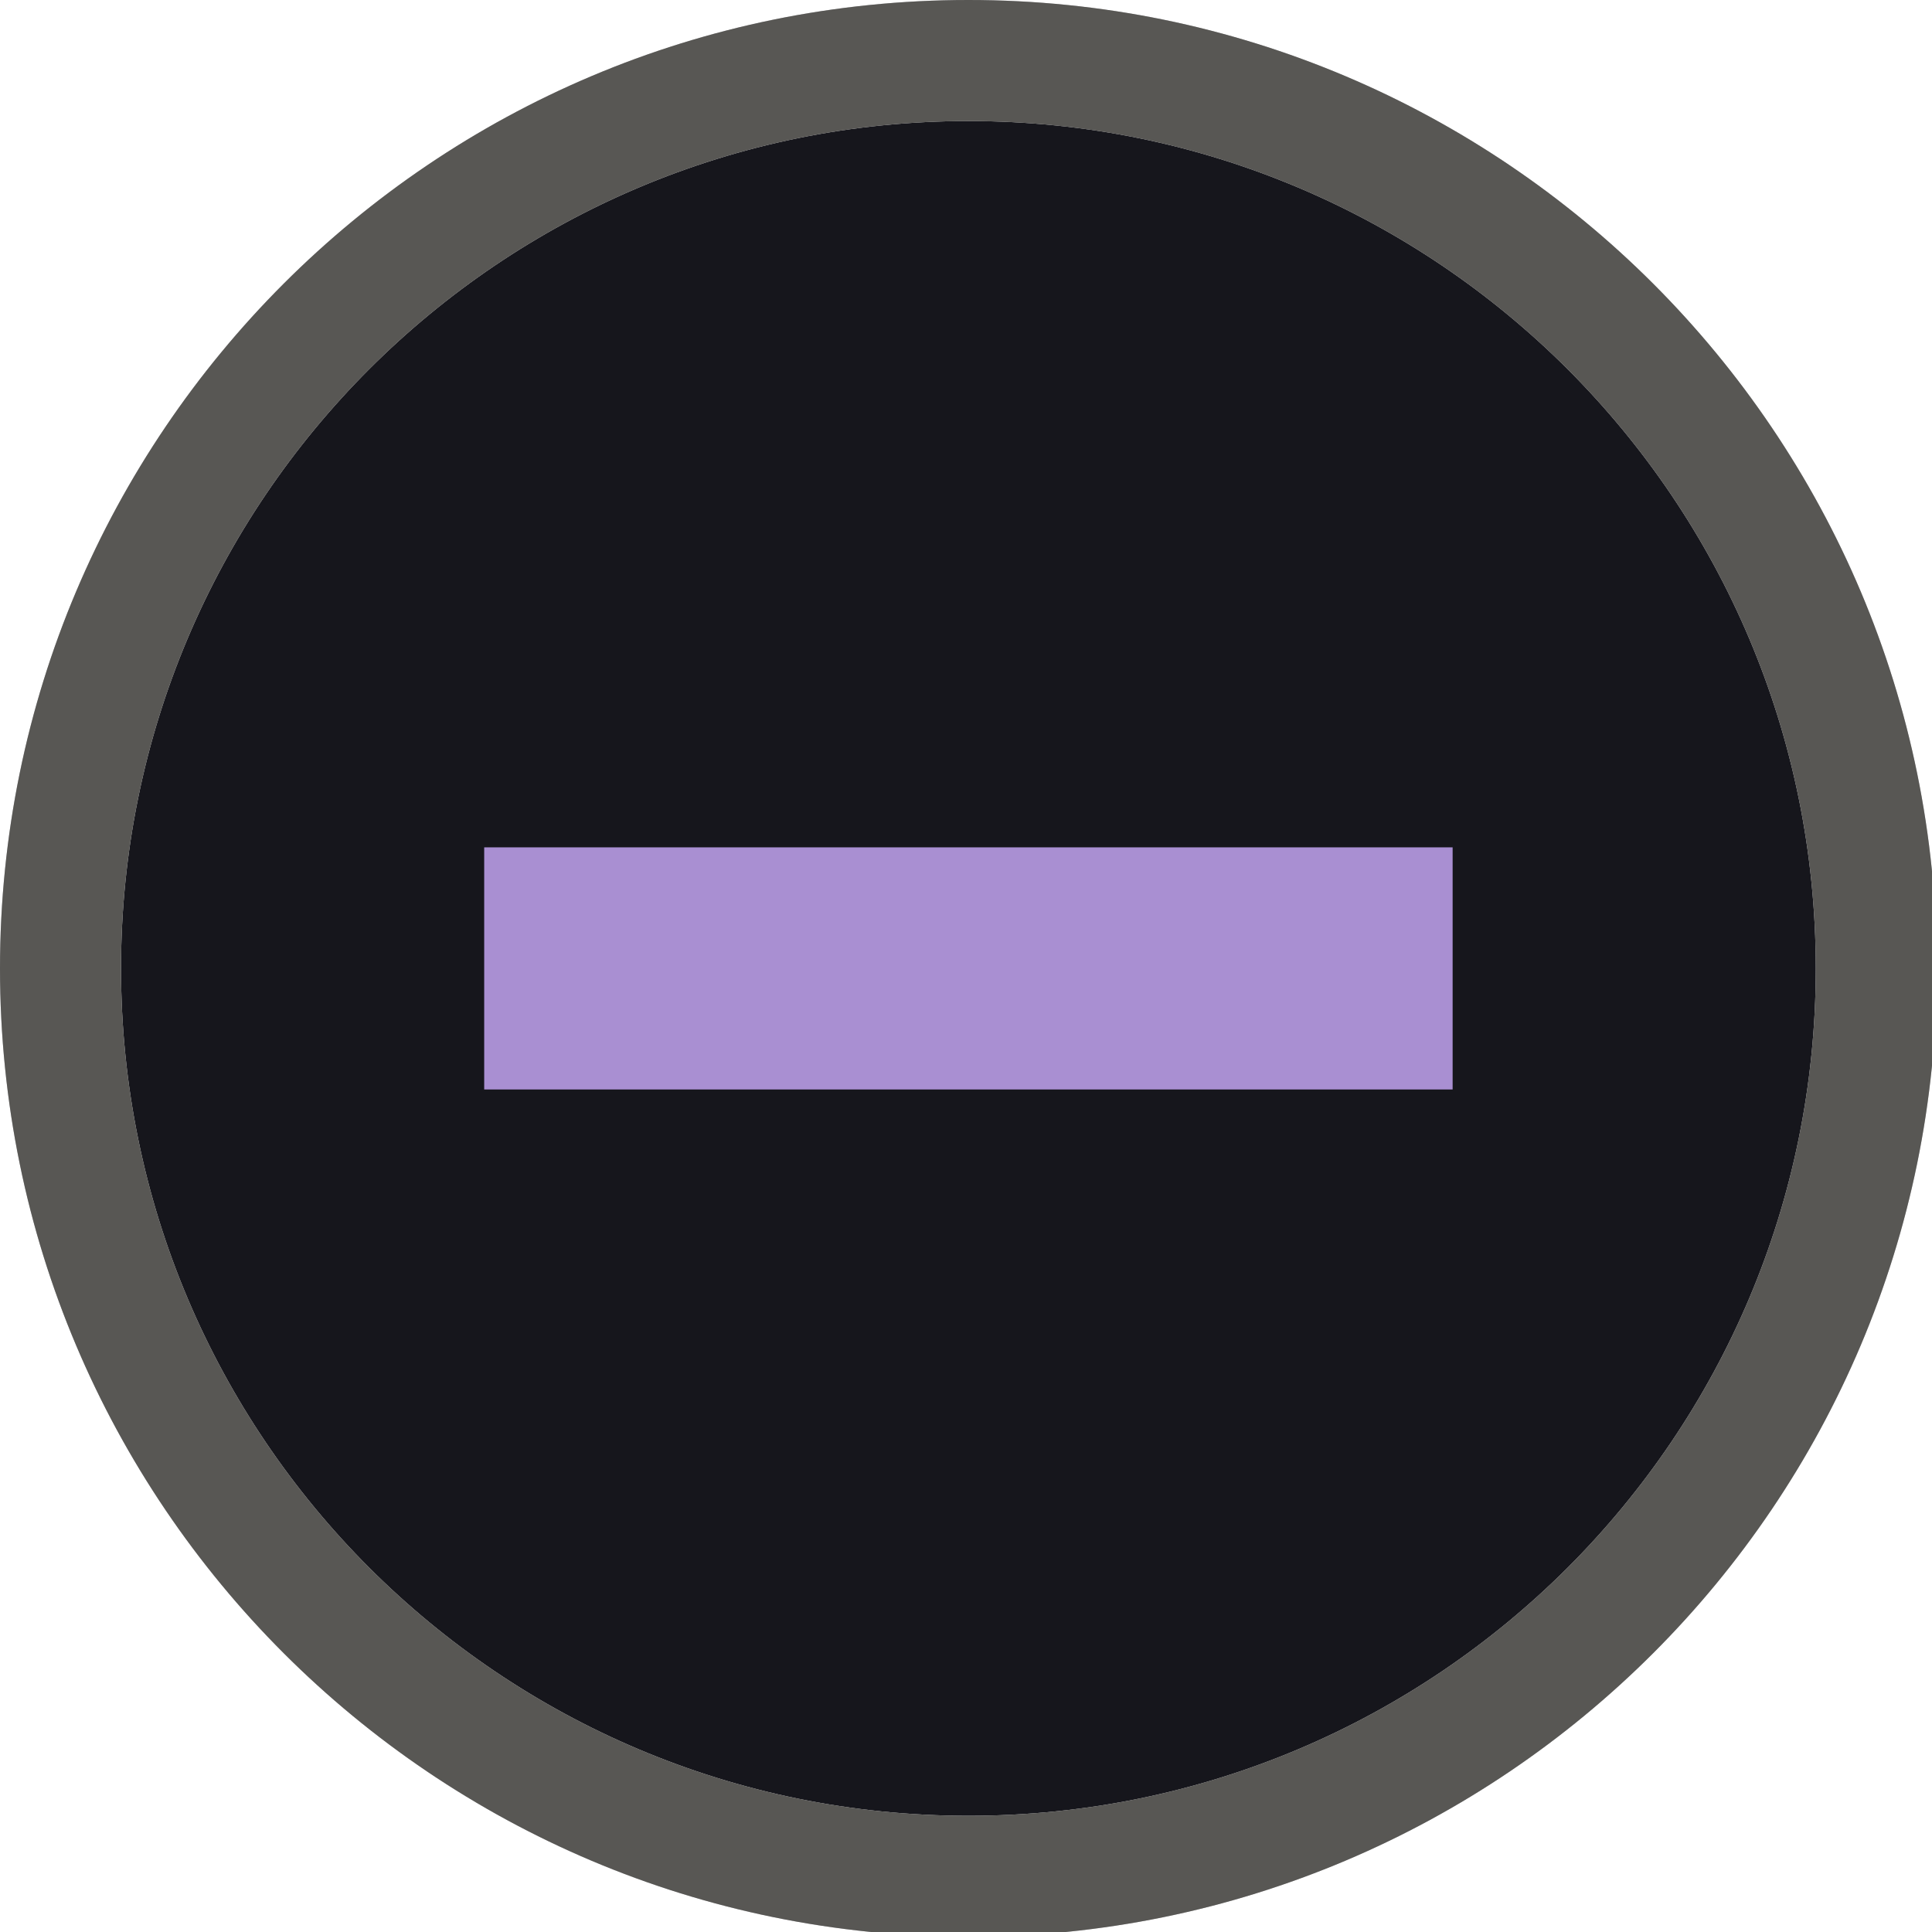
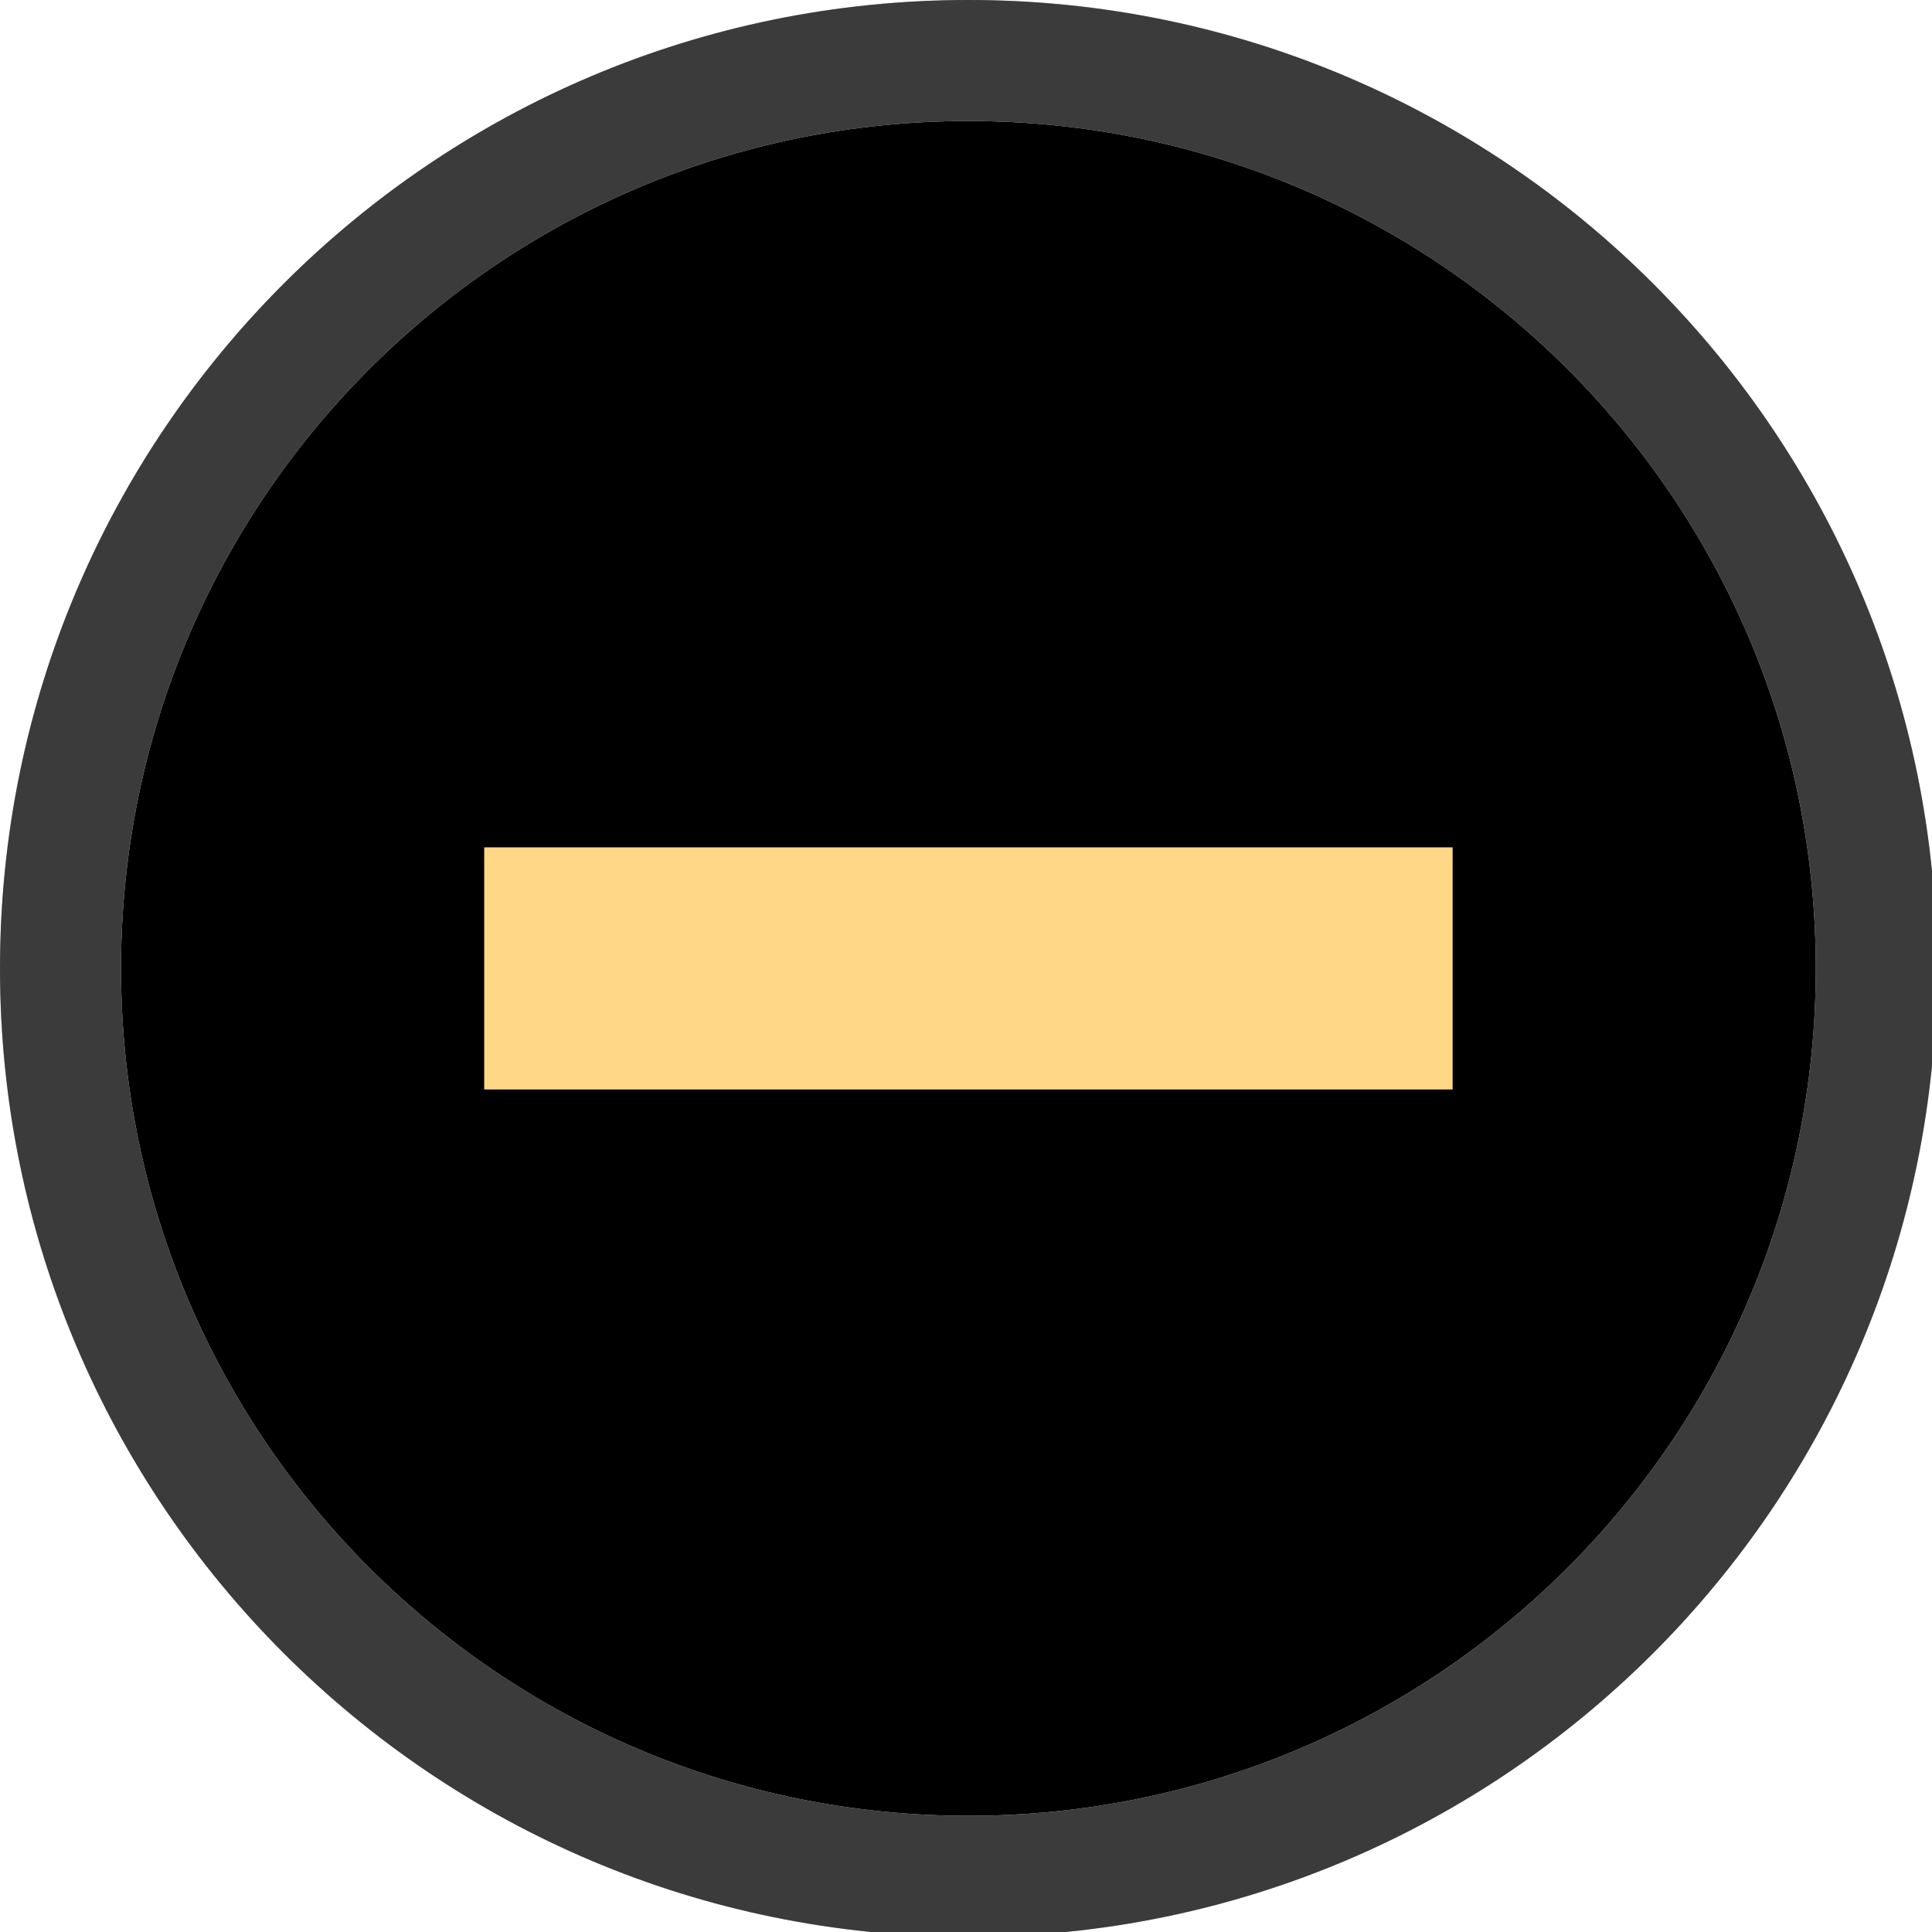
<svg xmlns="http://www.w3.org/2000/svg" width="133pt" height="133pt" viewBox="0 0 133 133" version="1.1">
  <g id="surface1">
-     <path style=" stroke:none;fill-rule:nonzero;fill:#16161c;fill-opacity:1;" d="M 125 66.668 C 125 98.895 98.895 125 66.668 125 C 34.441 125 8.332 98.895 8.332 66.668 C 8.332 34.441 34.441 8.332 66.668 8.332 C 98.895 8.332 125 34.441 125 66.668 Z M 125 66.668 " />
-     <path style=" stroke:none;fill-rule:nonzero;fill:#1f1f28;fill-opacity:1;" d="M 66.668 0 C 29.852 0 0 29.852 0 66.668 C 0 103.484 29.852 133.332 66.668 133.332 C 103.484 133.332 133.332 103.484 133.332 66.668 C 133.332 29.852 103.484 0 66.668 0 Z M 66.668 8.332 C 98.895 8.332 125 34.441 125 66.668 C 125 98.895 98.895 125 66.668 125 C 34.441 125 8.332 98.895 8.332 66.668 C 8.332 34.441 34.441 8.332 66.668 8.332 Z M 66.668 8.332 " />
-     <path style=" stroke:none;fill-rule:nonzero;fill:#ddd8bb;fill-opacity:0.30;" d="M 66.668 0 C 29.852 0 0 29.852 0 66.668 C 0 103.484 29.852 133.332 66.668 133.332 C 103.484 133.332 133.332 103.484 133.332 66.668 C 133.332 29.852 103.484 0 66.668 0 Z M 66.668 8.332 C 98.895 8.332 125 34.441 125 66.668 C 125 98.895 98.895 125 66.668 125 C 34.441 125 8.332 98.895 8.332 66.668 C 8.332 34.441 34.441 8.332 66.668 8.332 Z M 66.668 8.332 " />
-     <path style=" stroke:none;fill-rule:nonzero;fill:#a98fd2;fill-opacity:1;" d="M 33.332 58.332 L 100 58.332 L 100 75 L 33.332 75 Z M 33.332 58.332 " />
+     <path style=" stroke:none;fill-rule:nonzero;fill:#000000;fill-opacity:1;" d="M 125 66.668 C 125 98.895 98.895 125 66.668 125 C 34.441 125 8.332 98.895 8.332 66.668 C 8.332 34.441 34.441 8.332 66.668 8.332 C 98.895 8.332 125 34.441 125 66.668 Z M 125 66.668 " />
+     <path style=" stroke:none;fill-rule:nonzero;fill:#000000;fill-opacity:1;" d="M 66.668 0 C 29.852 0 0 29.852 0 66.668 C 0 103.484 29.852 133.332 66.668 133.332 C 103.484 133.332 133.332 103.484 133.332 66.668 C 133.332 29.852 103.484 0 66.668 0 Z M 66.668 8.332 C 98.895 8.332 125 34.441 125 66.668 C 125 98.895 98.895 125 66.668 125 C 34.441 125 8.332 98.895 8.332 66.668 C 8.332 34.441 34.441 8.332 66.668 8.332 Z M 66.668 8.332 " />
+     <path style=" stroke:none;fill-rule:nonzero;fill:#c6c6c6;fill-opacity:0.30;" d="M 66.668 0 C 29.852 0 0 29.852 0 66.668 C 0 103.484 29.852 133.332 66.668 133.332 C 103.484 133.332 133.332 103.484 133.332 66.668 C 133.332 29.852 103.484 0 66.668 0 Z M 66.668 8.332 C 98.895 8.332 125 34.441 125 66.668 C 125 98.895 98.895 125 66.668 125 C 34.441 125 8.332 98.895 8.332 66.668 C 8.332 34.441 34.441 8.332 66.668 8.332 Z M 66.668 8.332 " />
+     <path style=" stroke:none;fill-rule:nonzero;fill:#ffd787;fill-opacity:1;" d="M 33.332 58.332 L 100 58.332 L 100 75 L 33.332 75 Z M 33.332 58.332 " />
  </g>
</svg>
